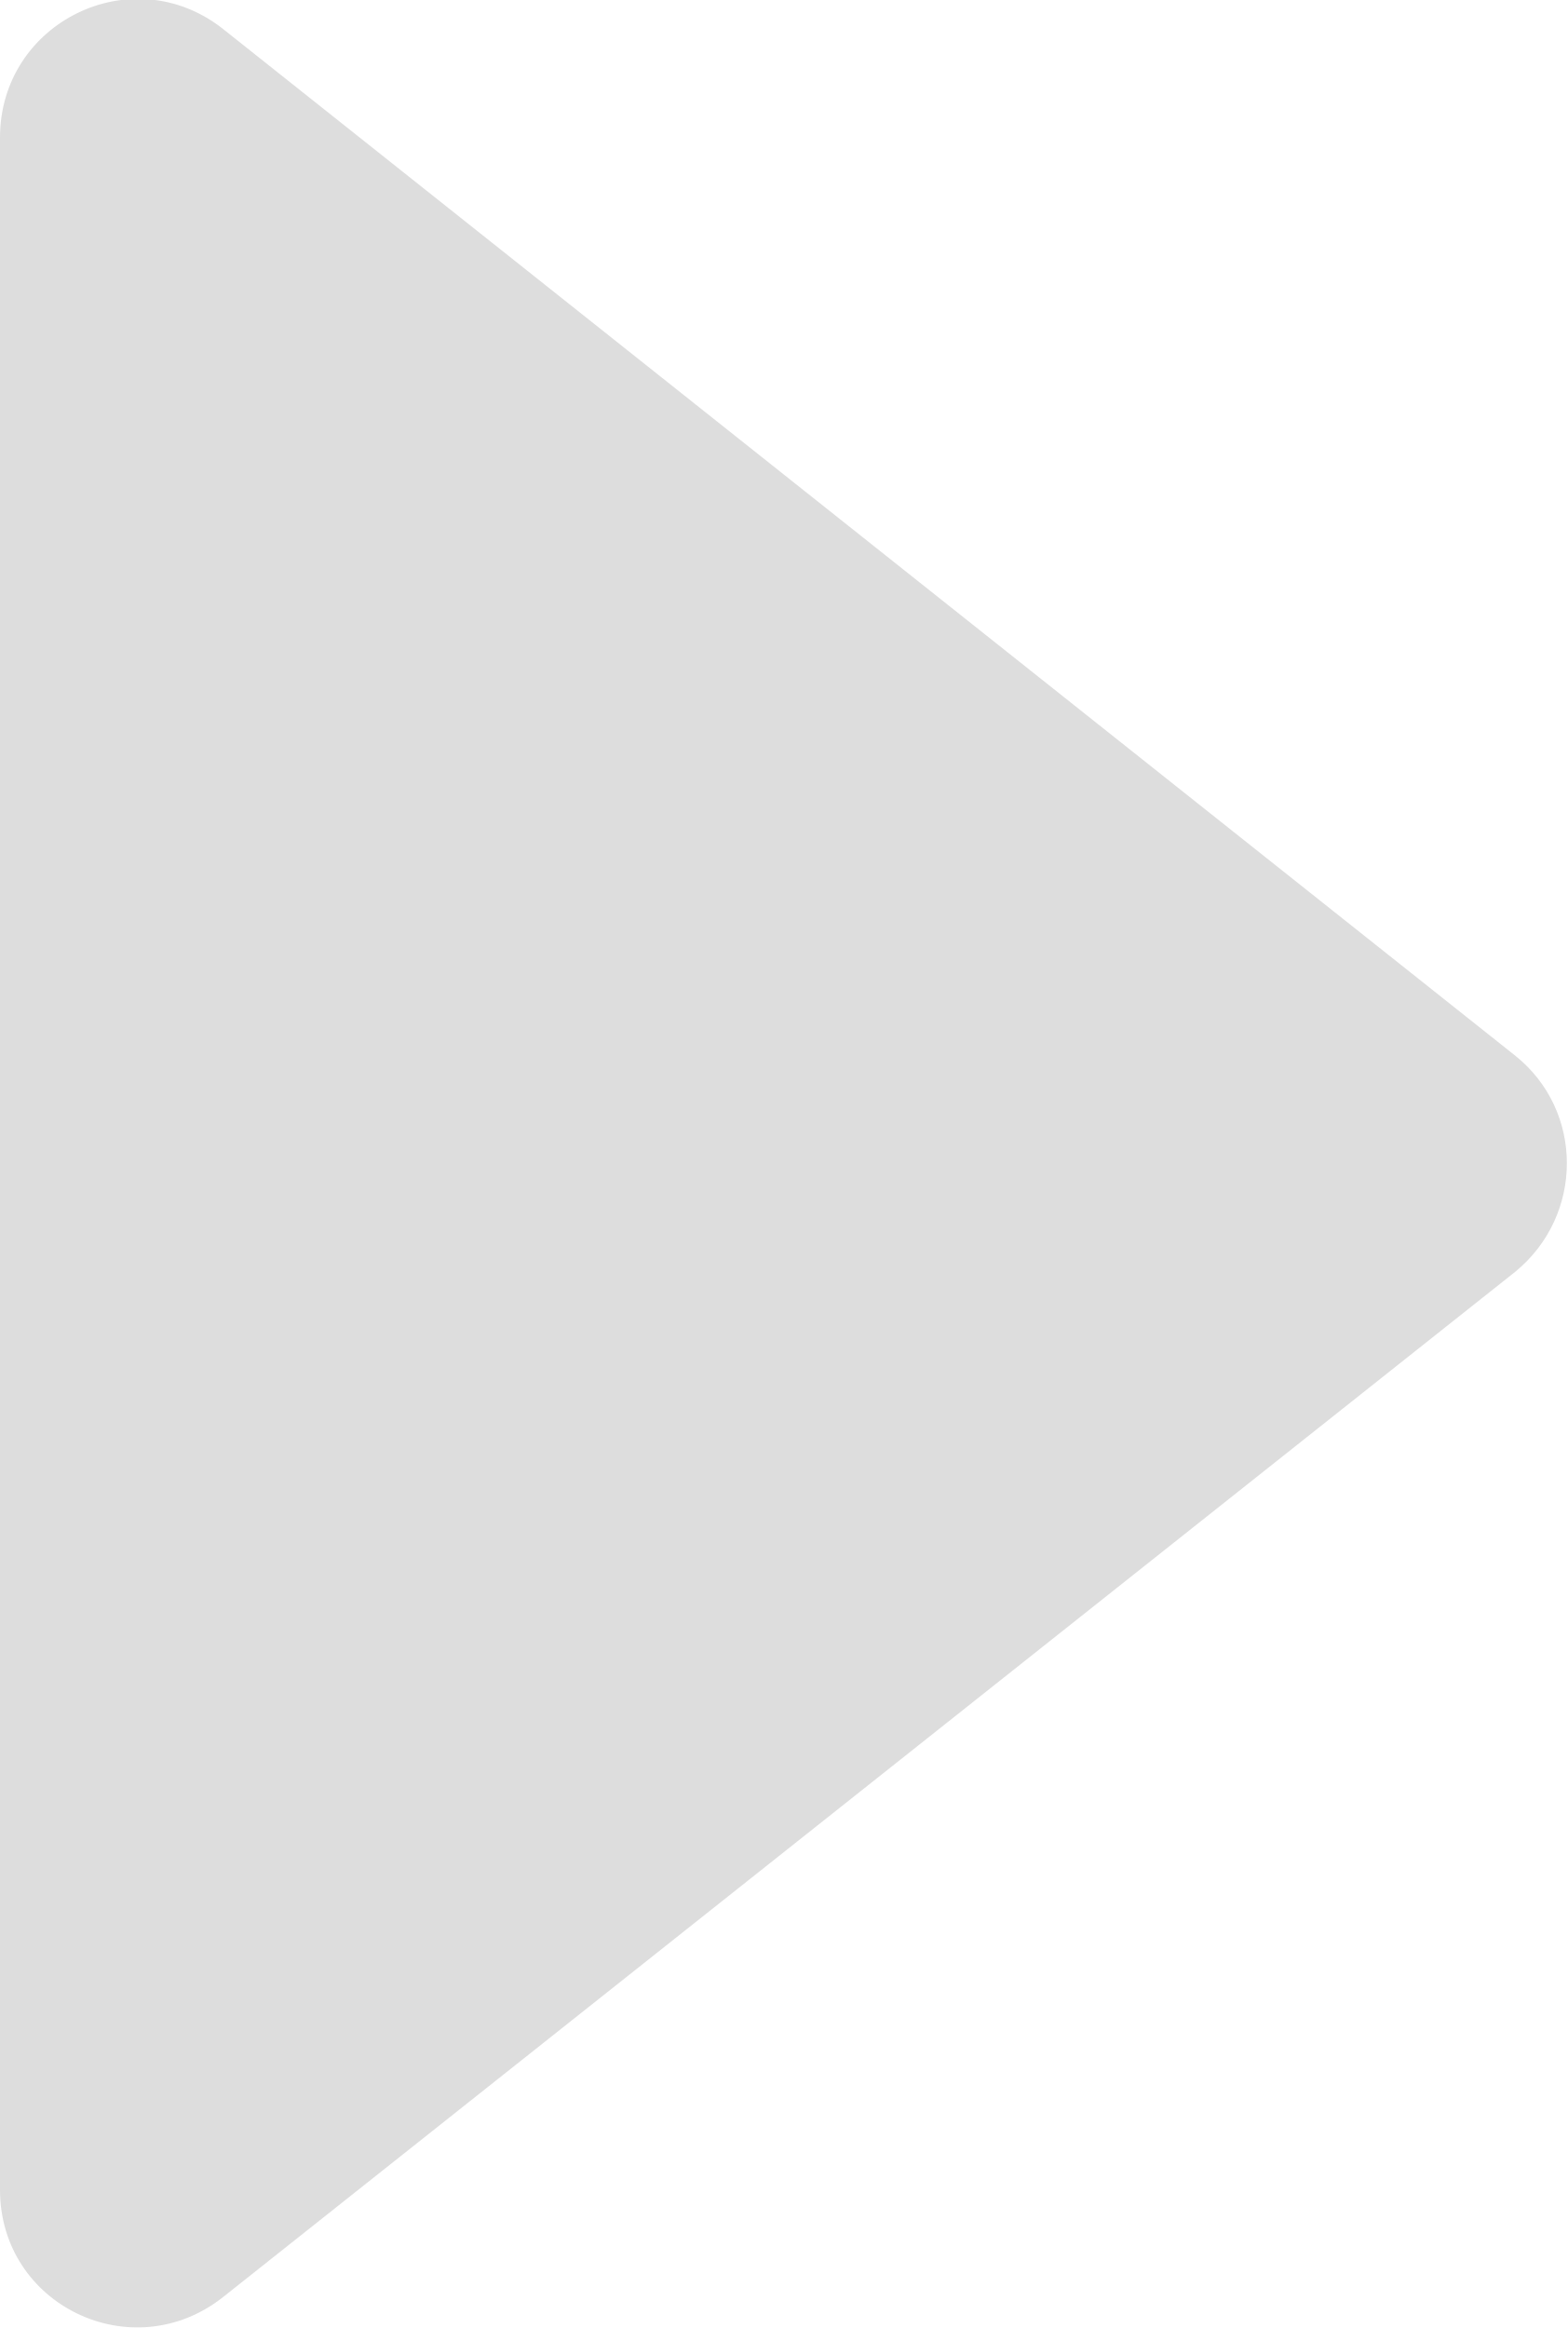
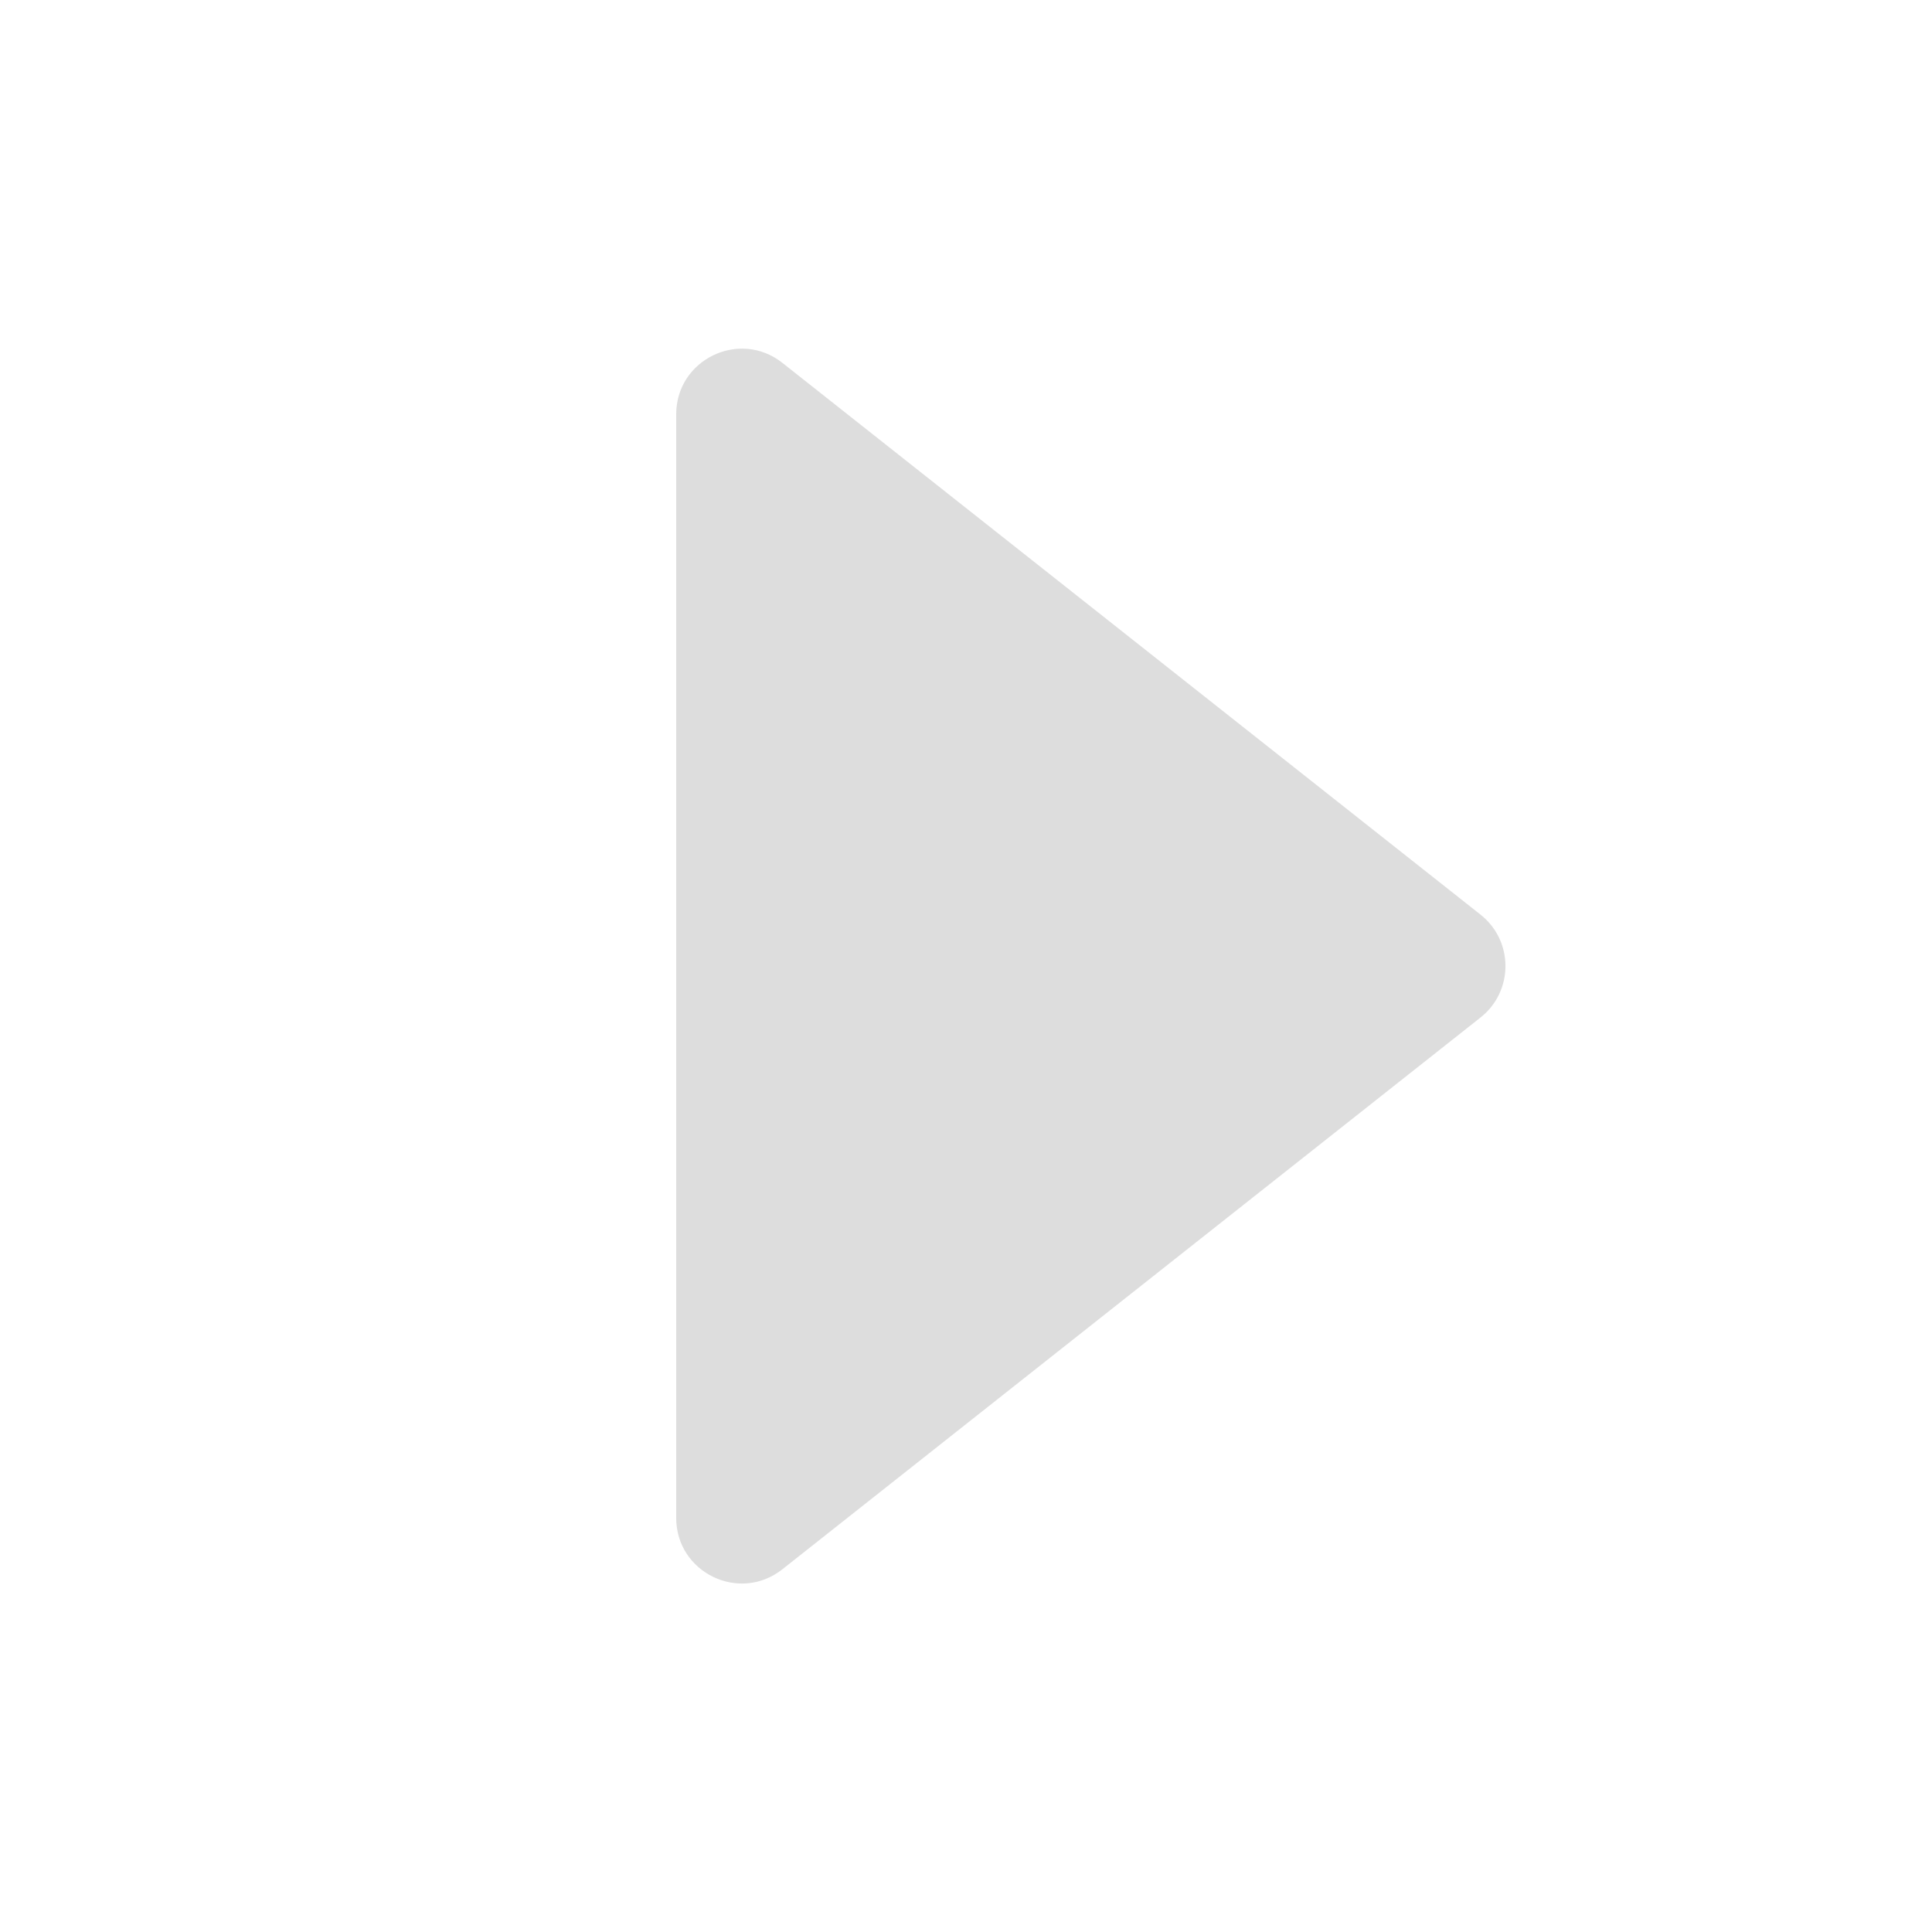
- <svg xmlns="http://www.w3.org/2000/svg" width="11.392" height="16.914" viewBox="0 0 11.392 16.914" fill="none">
-   <defs />
-   <path id="多边形 12" d="M11.01 7.67L1.62 0.21C0.96 -0.31 0 0.16 0 1L0 15.91C0 16.75 0.96 17.21 1.62 16.69L11.01 9.24C11.51 8.83 11.51 8.07 11.01 7.67Z" fill="#DDDDDD" fill-opacity="1" fill-rule="evenodd" />
+ <svg xmlns="http://www.w3.org/2000/svg" viewBox="0 0 25 25" width="25" height="25" fill="none" customFrame="#000000">
+   <rect id="容器 20" width="25" height="25" x="0" y="0" transform="matrix(0,1,-1,0,25,0)" />
+   <path id="多边形 9" d="M18.072 9.876C18.512 10.432 18.116 11.25 17.407 11.25L3.127 11.25C2.418 11.25 2.022 10.432 2.461 9.876L9.601 0.842C9.941 0.412 10.592 0.412 10.932 0.842L18.072 9.876Z" fill="rgb(221,221,221)" fill-rule="evenodd" transform="matrix(0,1,-1,0,20,2.23438)" />
</svg>
